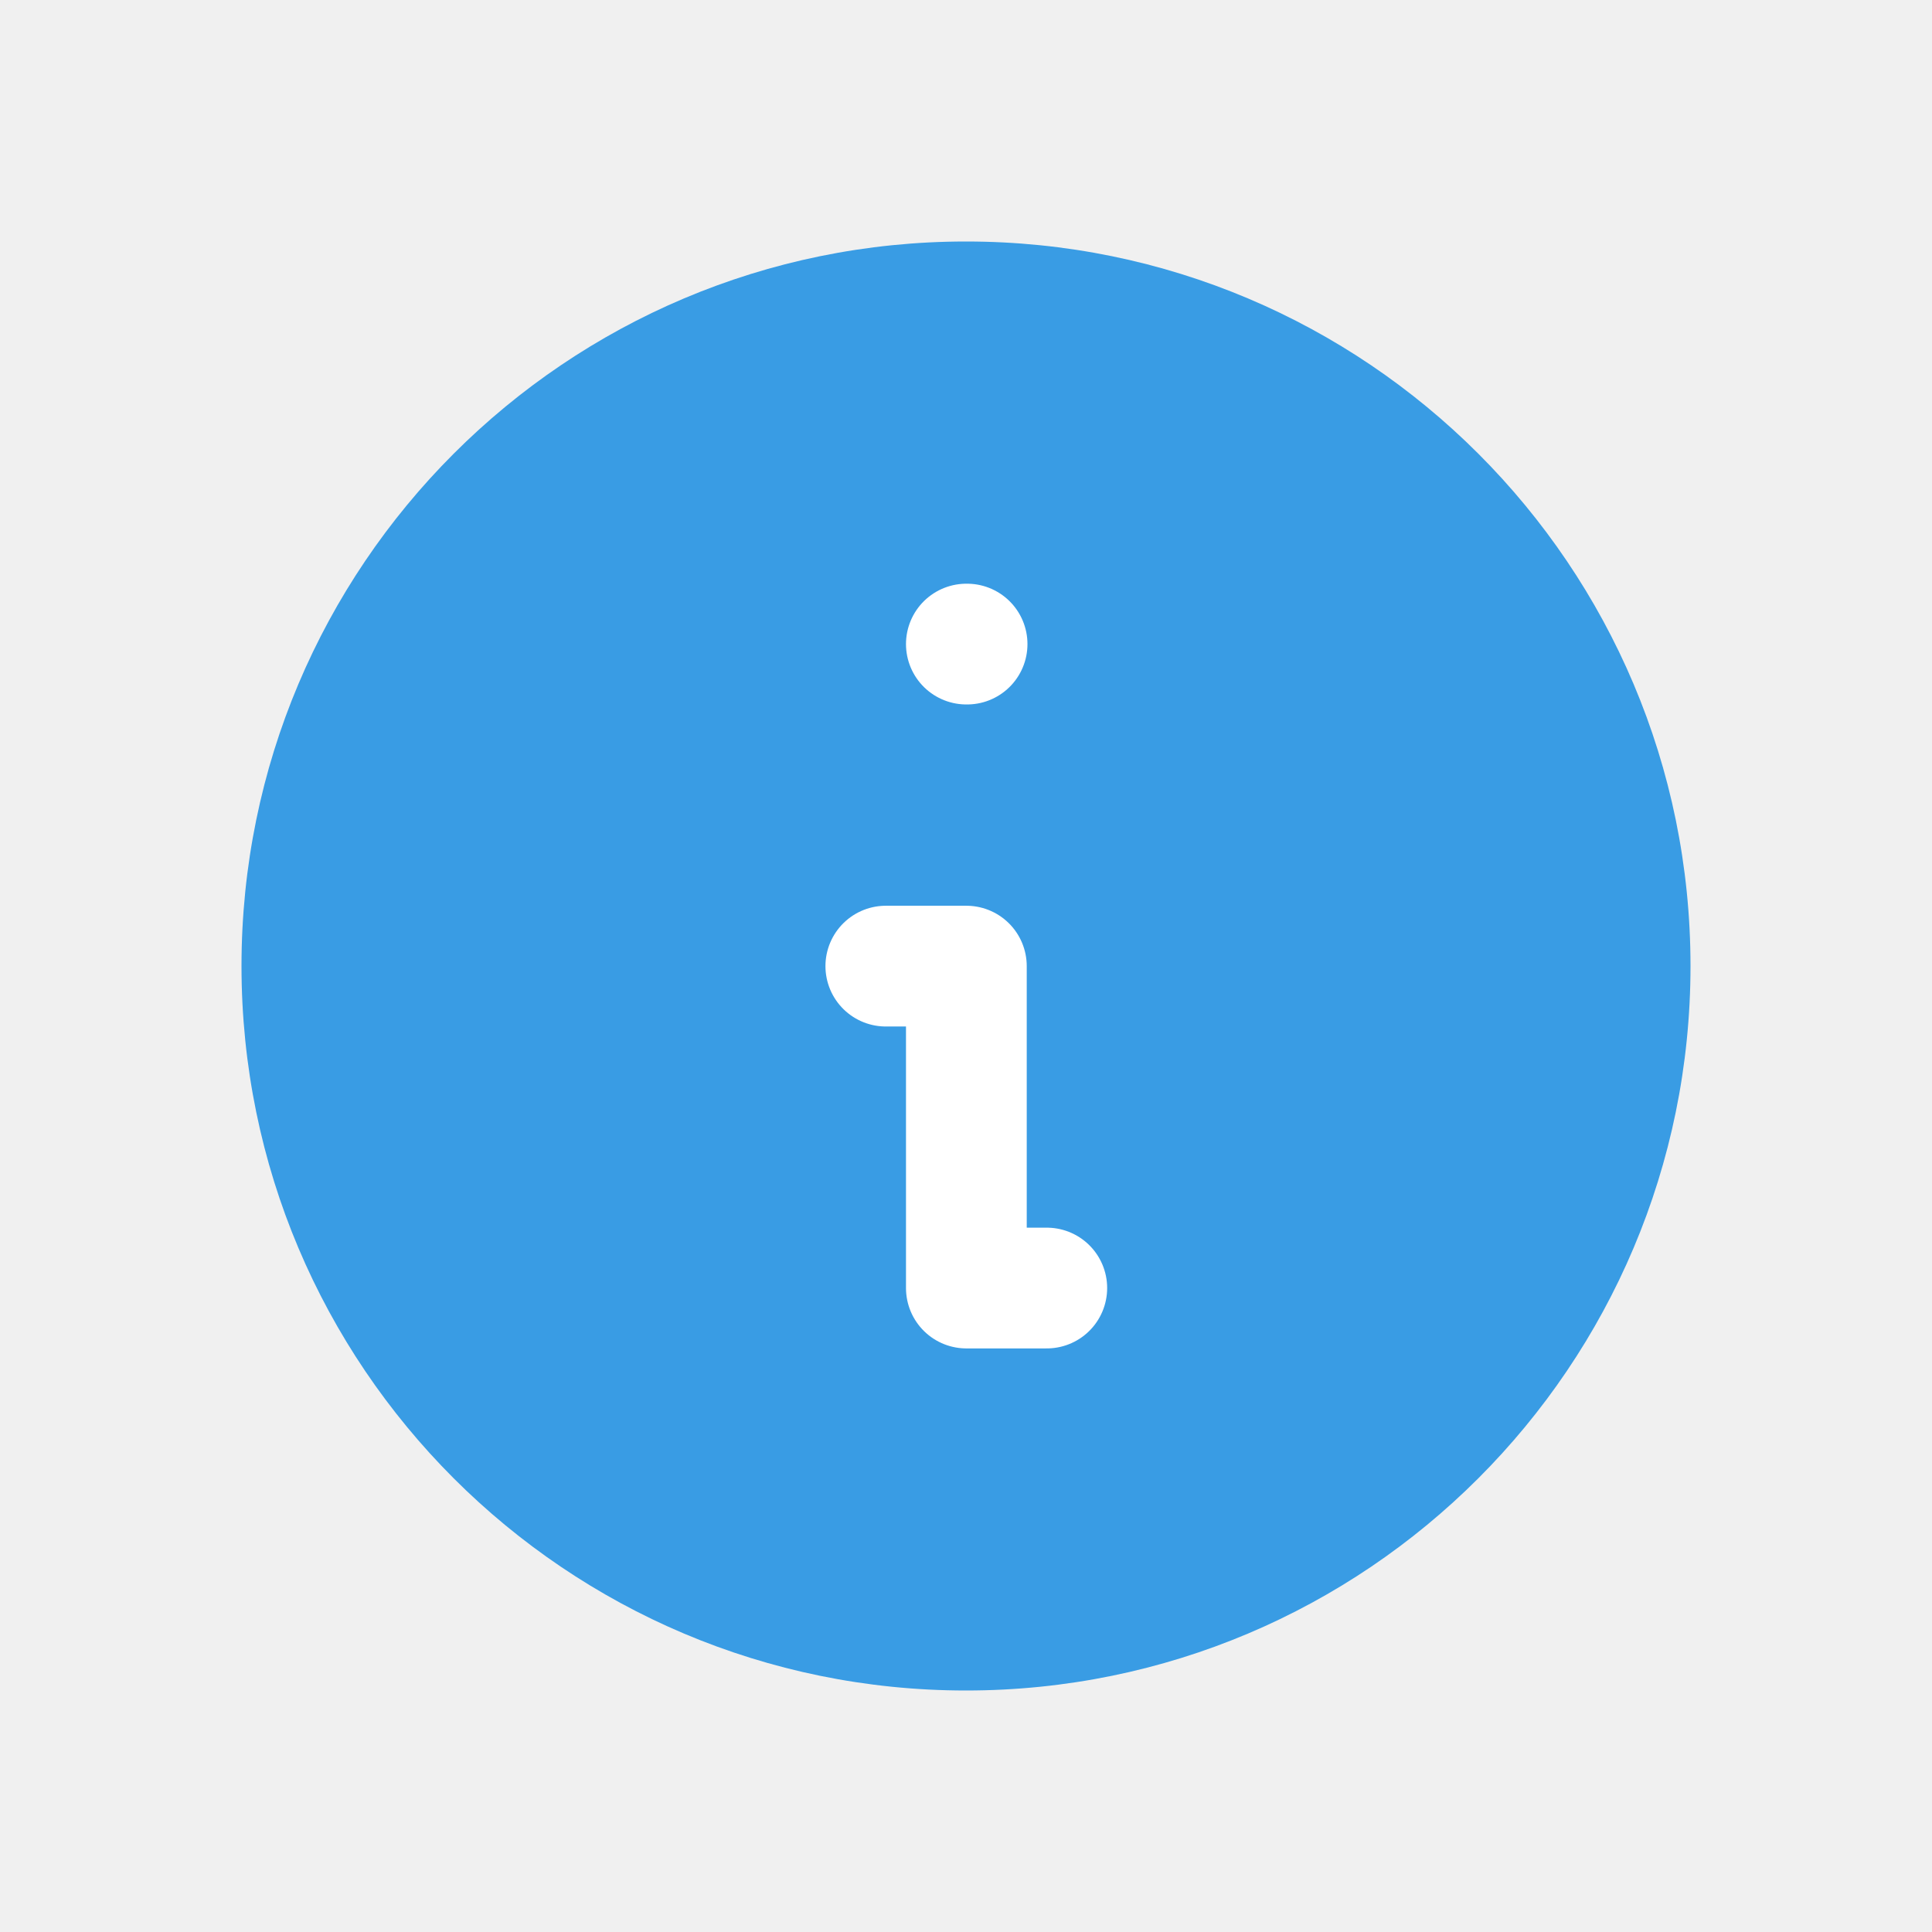
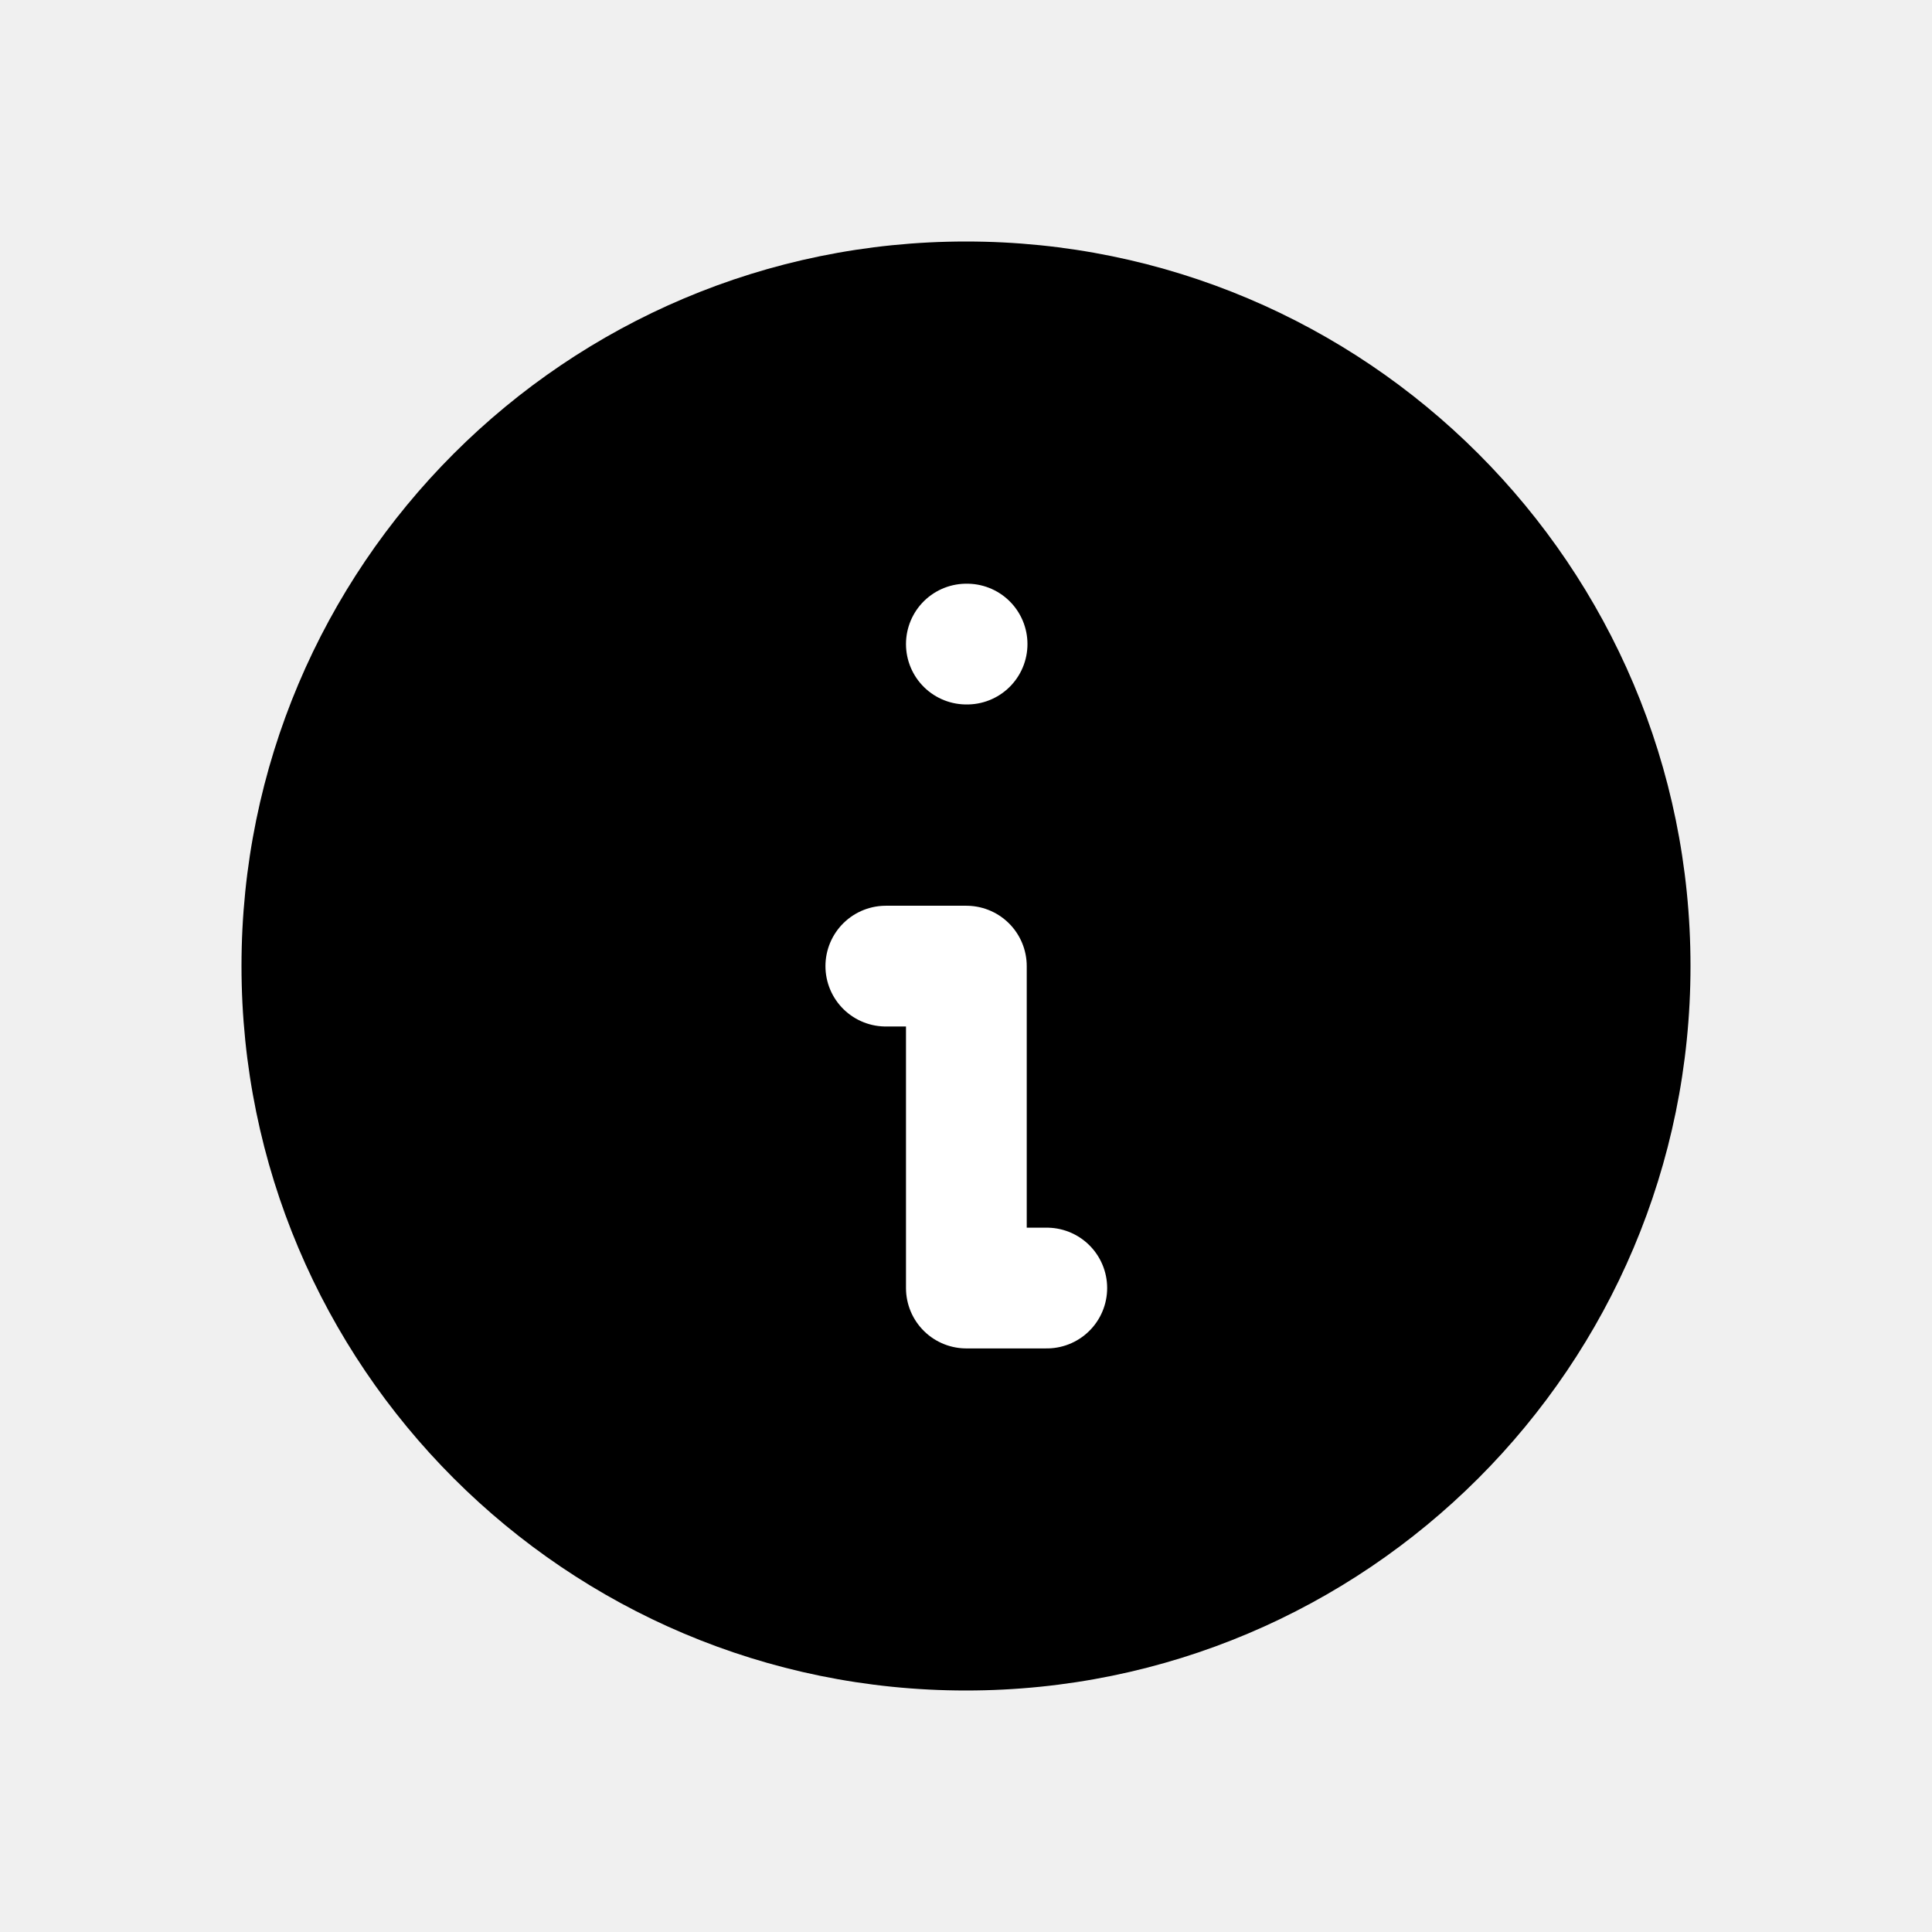
<svg xmlns="http://www.w3.org/2000/svg" width="16" height="16" viewBox="0 0 16 16" fill="none">
-   <path d="M8 14C11.314 14 14 11.314 14 8C14 4.686 11.314 2 8 2C4.686 2 2 4.686 2 8C2 11.314 4.686 14 8 14Z" fill="#399CE4" />
+   <path d="M8 14C11.314 14 14 11.314 14 8C14 4.686 11.314 2 8 2C4.686 2 2 4.686 2 8C2 11.314 4.686 14 8 14Z" fill="currentColor" />
  <path d="M7.333 8H8V10.667H8.667" fill="#399CE4" />
  <path d="M7.333 8H8V10.667H8.667" fill="#399CE4" />
  <path d="M7.333 8H8V10.667H8.667" fill="#399CE4" />
  <path d="M7.336 8.001H8.003V10.667H8.669" fill="#399CE4" />
  <path d="M8.003 5.334H8.009M7.336 8.001H8.003V10.667H8.669" stroke="white" stroke-linecap="round" stroke-linejoin="round" />
</svg>
